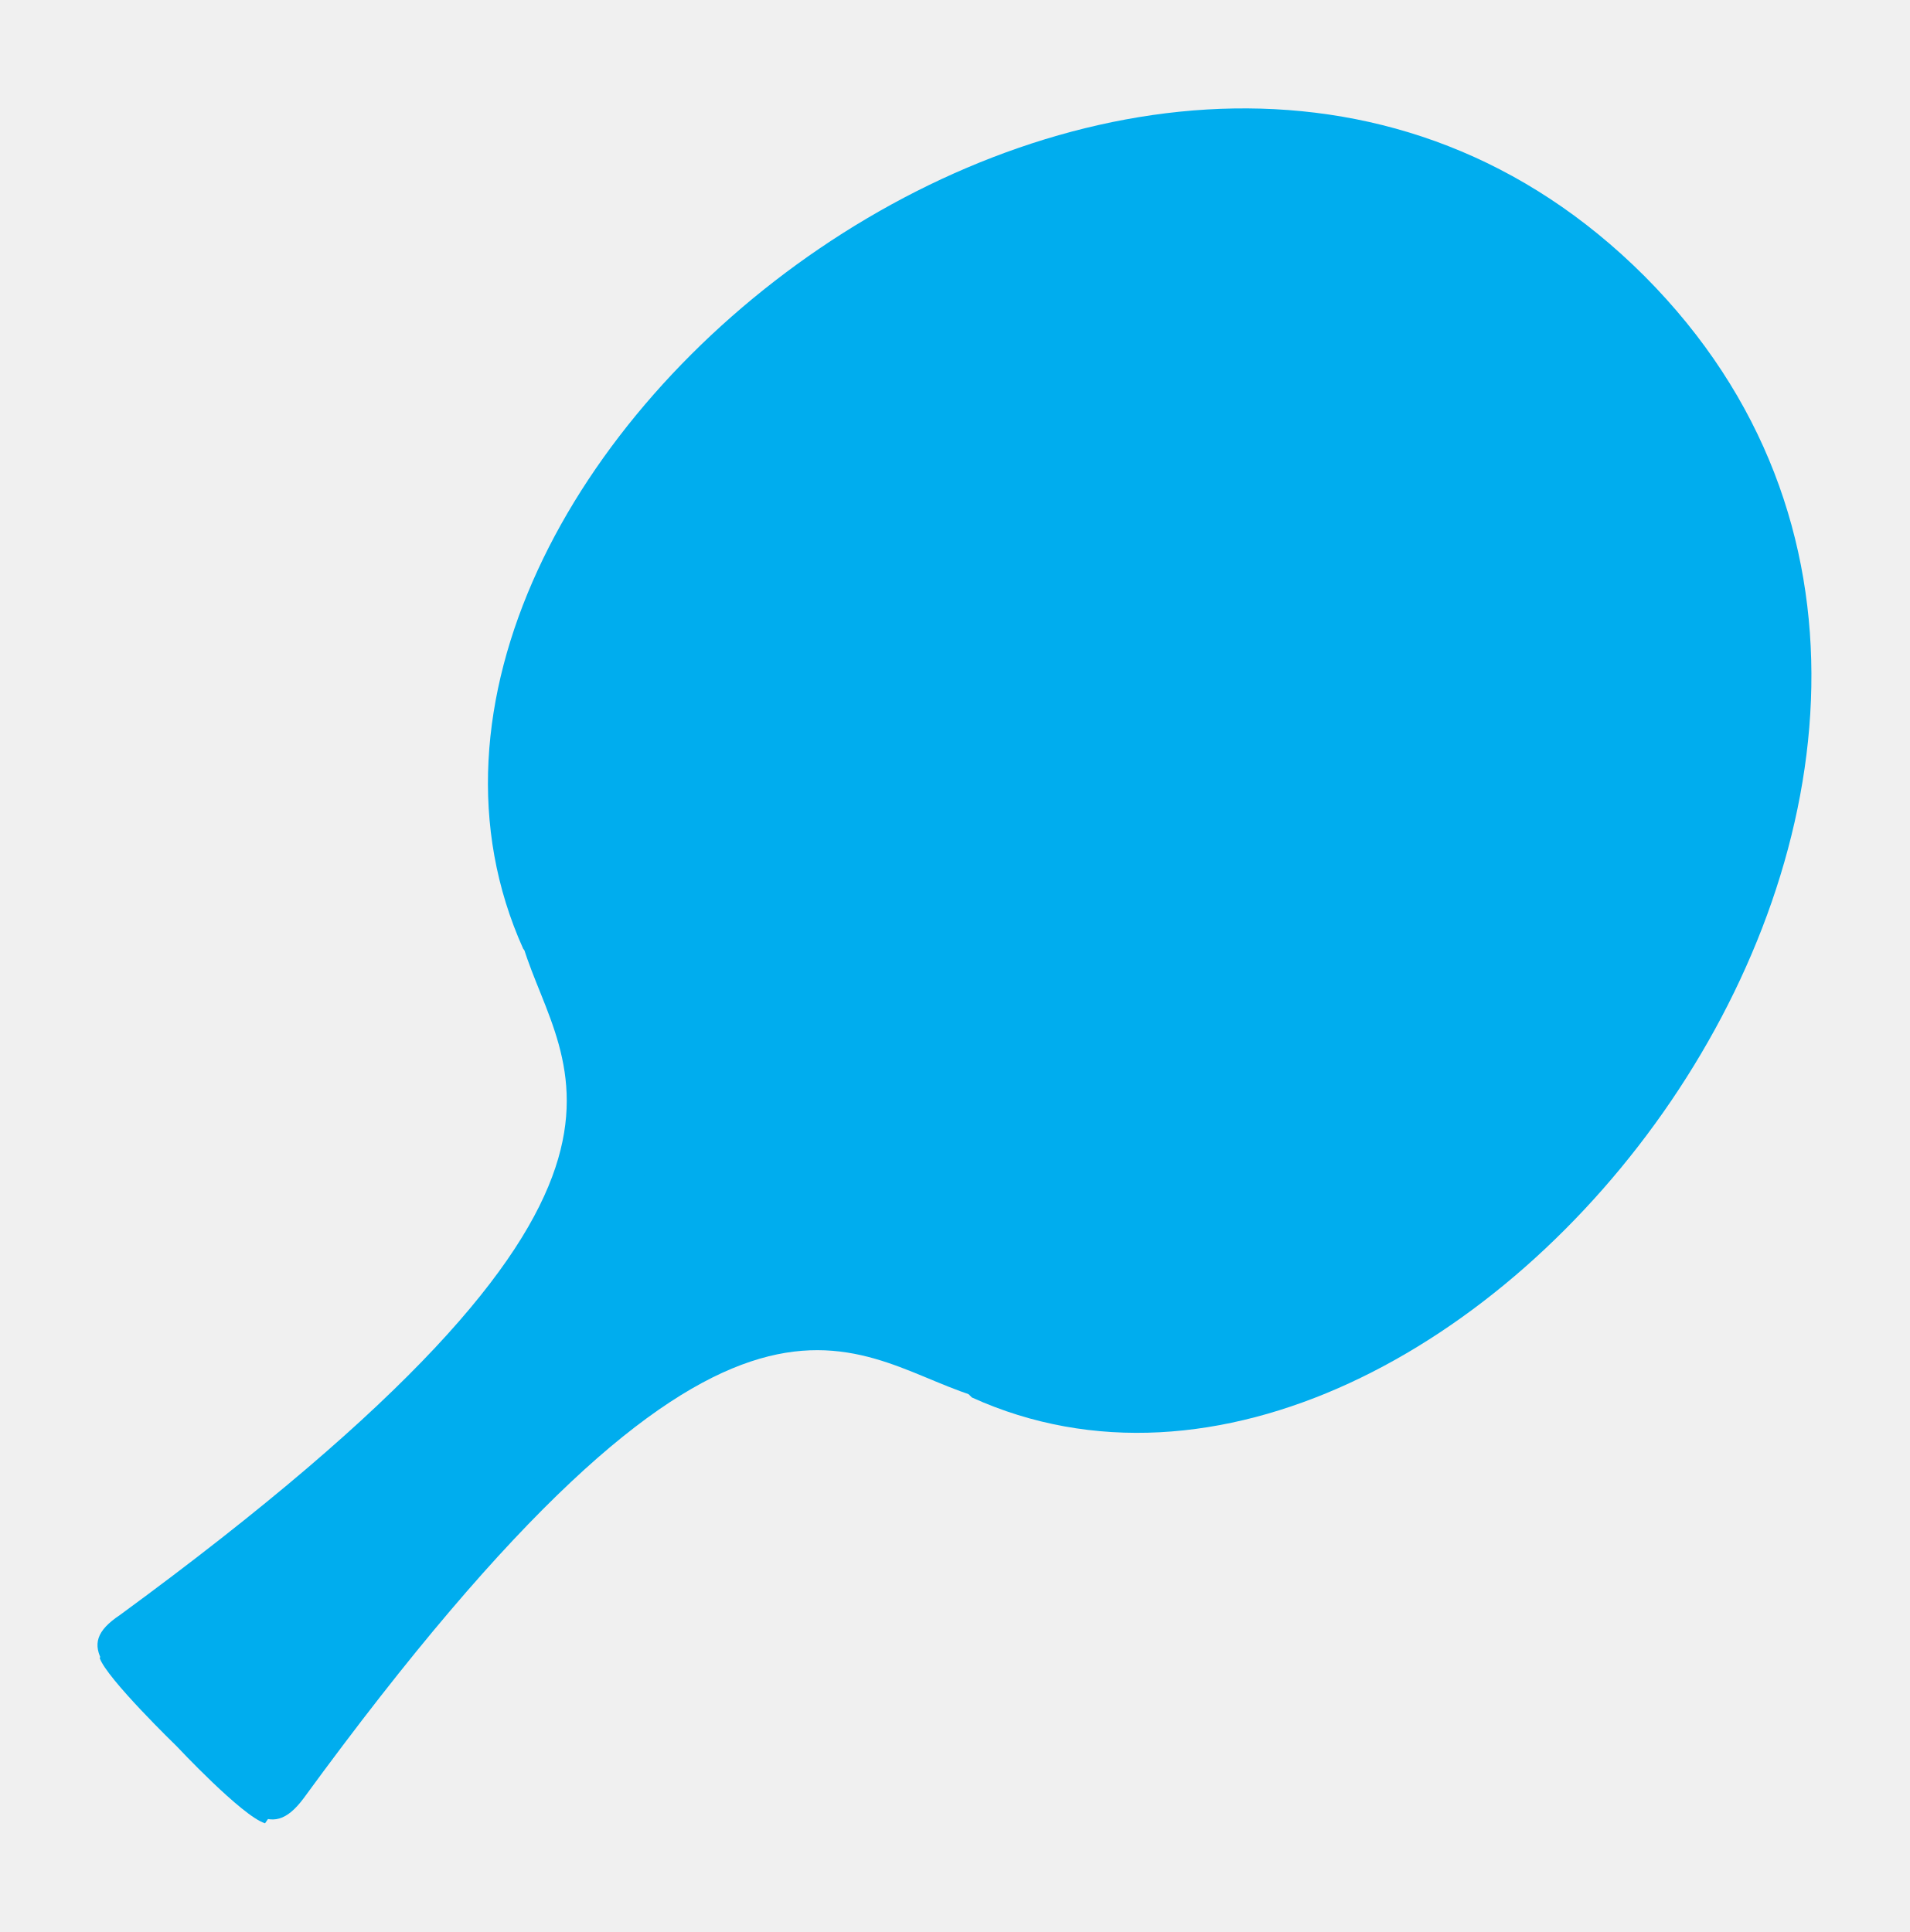
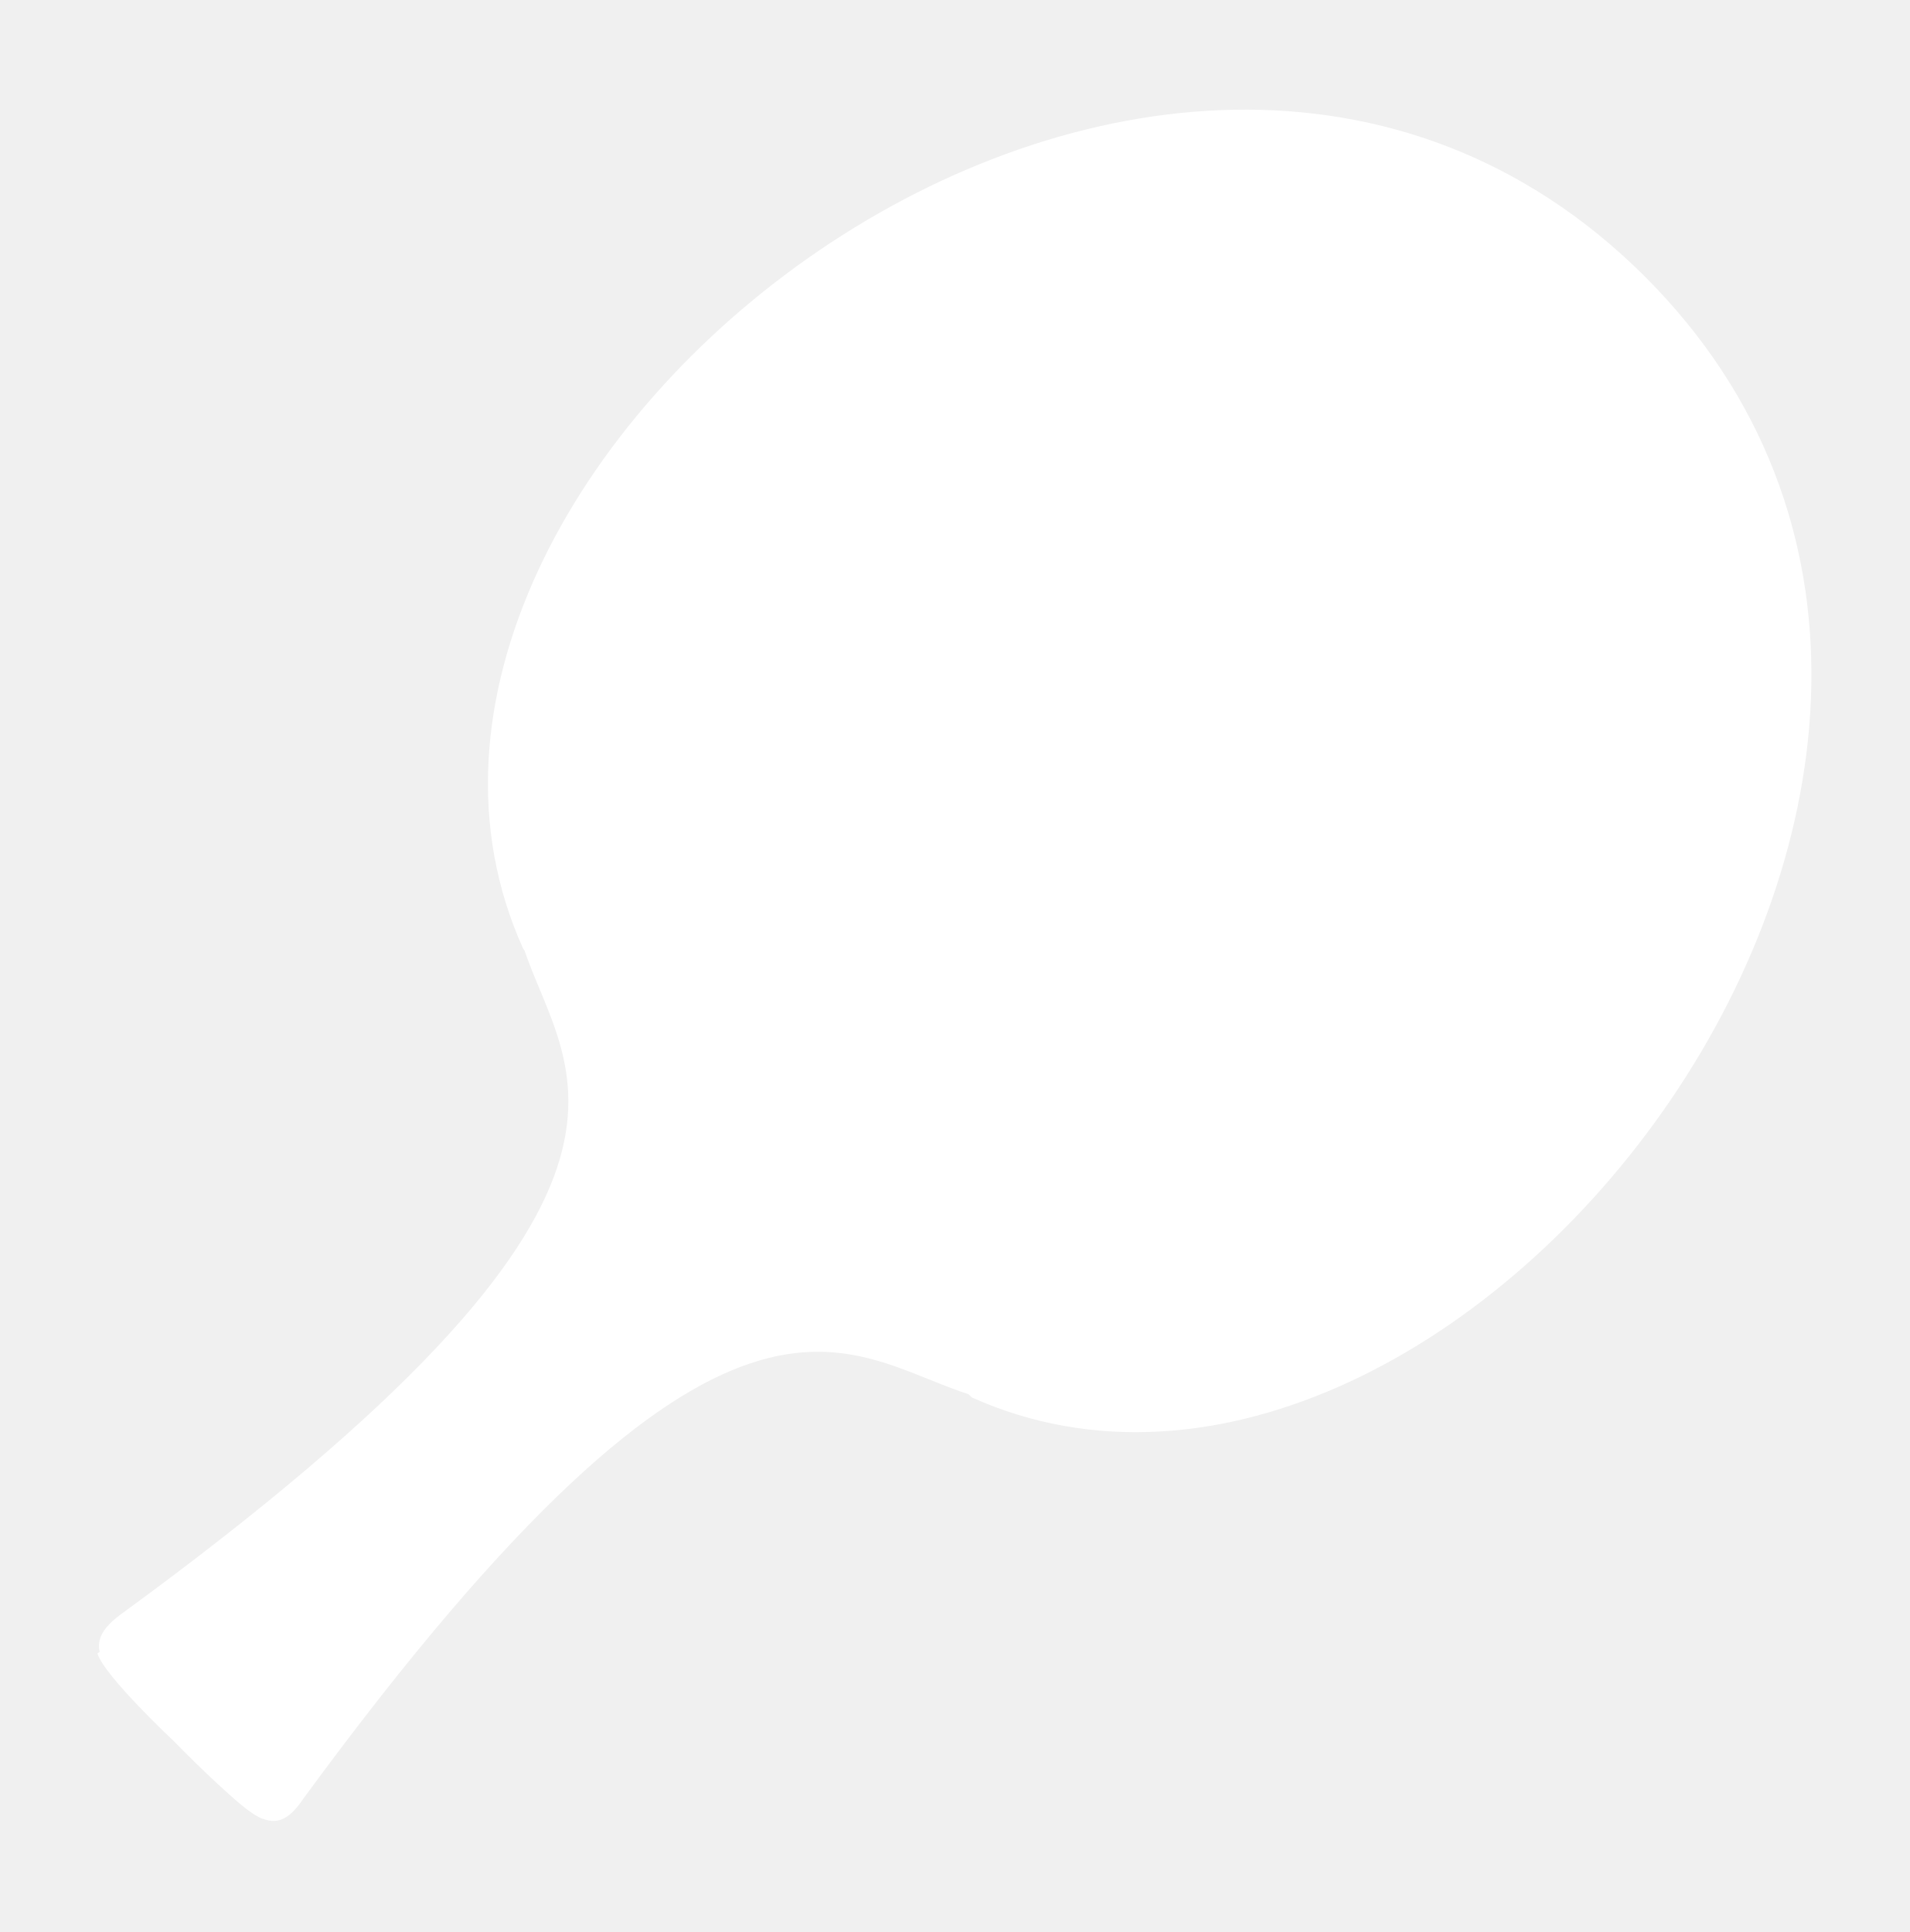
- <svg xmlns="http://www.w3.org/2000/svg" version="1.1" id="Layer_1" x="0px" y="0px" viewBox="-597 498.7 84.3 85.3" style="enable-background:new -597 498.7 84.3 85.3;" xml:space="preserve">
+ <svg xmlns="http://www.w3.org/2000/svg" version="1.1" id="Layer_1" x="0px" y="0px" viewBox="-145 291.7 84.3 85.3" style="enable-background:new -145 291.7 84.3 85.3;" xml:space="preserve">
  <style type="text/css">
- 	.st0{fill:#00ADEE;}
+ 	.st0{fill:#FFFFFF;}
</style>
  <g>
    <g>
-       <path class="st0" d="M-591.7,570c-2.1,1.4-0.7,2.4,2.5,5.6l0,0c3.1,3.1,4.1,4.5,5.6,2.5c18.9-25.9,23.9-19.6,29.5-17.8l-9.9-9.9    l0,0l-9.9-9.9C-572.2,546.1-565.9,551.1-591.7,570z" />
+       <path class="st0" d="M-102.1,353.3l-9.9-9.9l0,0l-9.9-9.9c1.8,5.6,8.1,10.6-17.8,29.5c-2,1.5-0.6,2.5,2.5,5.6l0,0    c3.2,3.2,4.2,4.6,5.6,2.5C-112.7,345.3-107.7,351.6-102.1,353.3z" />
    </g>
    <g>
-       <path class="st0" d="M-592.6,571.9c0.3,0.9,3.4,3.9,3.4,3.9l0,0c0,0,2.9,3.1,3.9,3.4c0,0,14.4-21.1,24.2-25.8l-2.9-2.9l0,0    l-2.9-2.9C-571.6,557.4-592.7,571.7-592.6,571.9z" />
+       <path class="st0" d="M-109.1,346.3l-2.9-2.9l0,0l-2.9-2.9c-4.7,9.8-25.8,24.2-25.8,24.2c0.3,1,3.4,3.9,3.4,3.9l0,0    c0,0,3,3.1,3.9,3.4C-133.3,372.1-118.9,351-109.1,346.3z" />
    </g>
-     <path class="st0" d="M-566.8,547.6c0,0-1.1,2.3-2.1,3.4c-0.8,0.9,1,3.4,1,3.4l0,0c0,0,2.4,1.9,3.4,1c1.1-0.9,3.4-2.1,3.4-2.1   l-2.9-2.9l0,0L-566.8,547.6z" />
+     <path class="st0" d="M-112,343.4L-112,343.4l-2.9-2.9c0,0-1.2,2.3-2.1,3.4c-0.9,1,1,3.4,1,3.4l0,0c0,0,2.5,1.8,3.4,1   c1.1-1,3.4-2.1,3.4-2.1L-112,343.4z" />
    <g>
-       <path class="st0" d="M-573.9,540.6l9.9,9.9l0,0l9.9,9.9c21.4,9.7,51-28.1,29.7-49.5l0,0C-545.8,489.5-583.6,519.1-573.9,540.6z" />
+       <path class="st0" d="M-72.4,303.9L-72.4,303.9c-21.4-21.3-59.2,8.3-49.5,29.7l9.9,9.9l0,0l9.9,9.9    C-80.7,363-51.1,325.2-72.4,303.9z" />
    </g>
  </g>
</svg>
